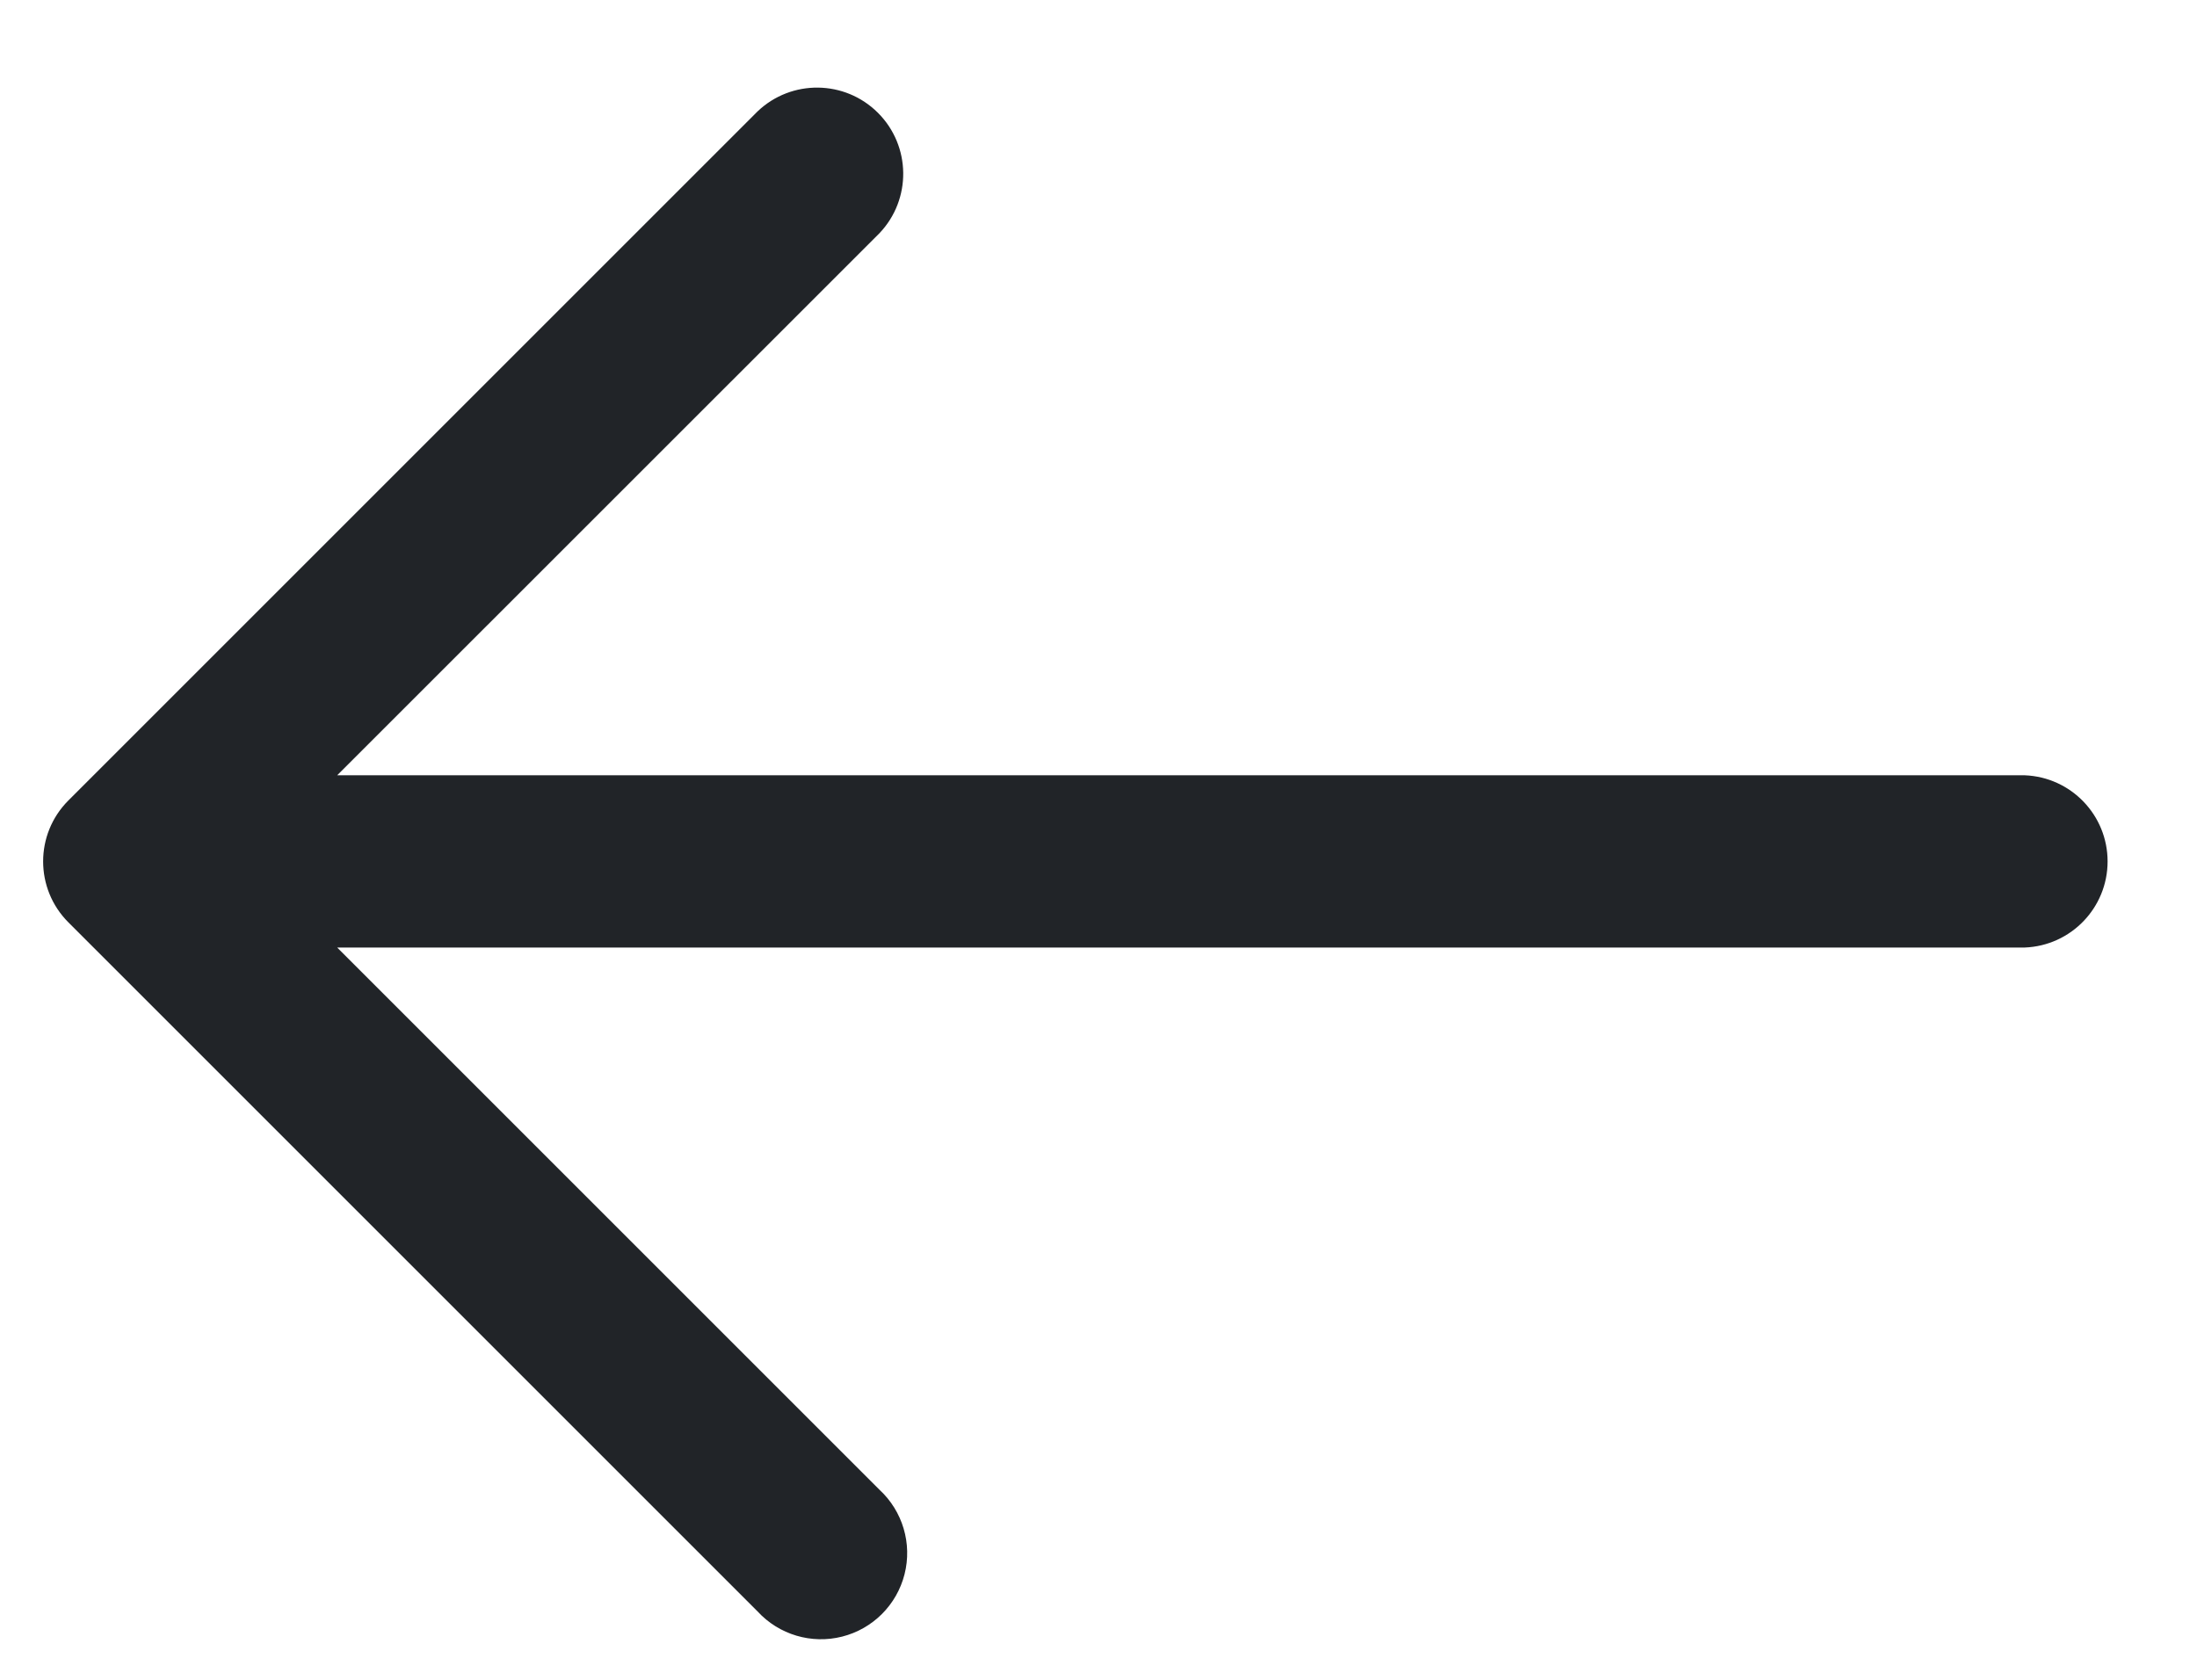
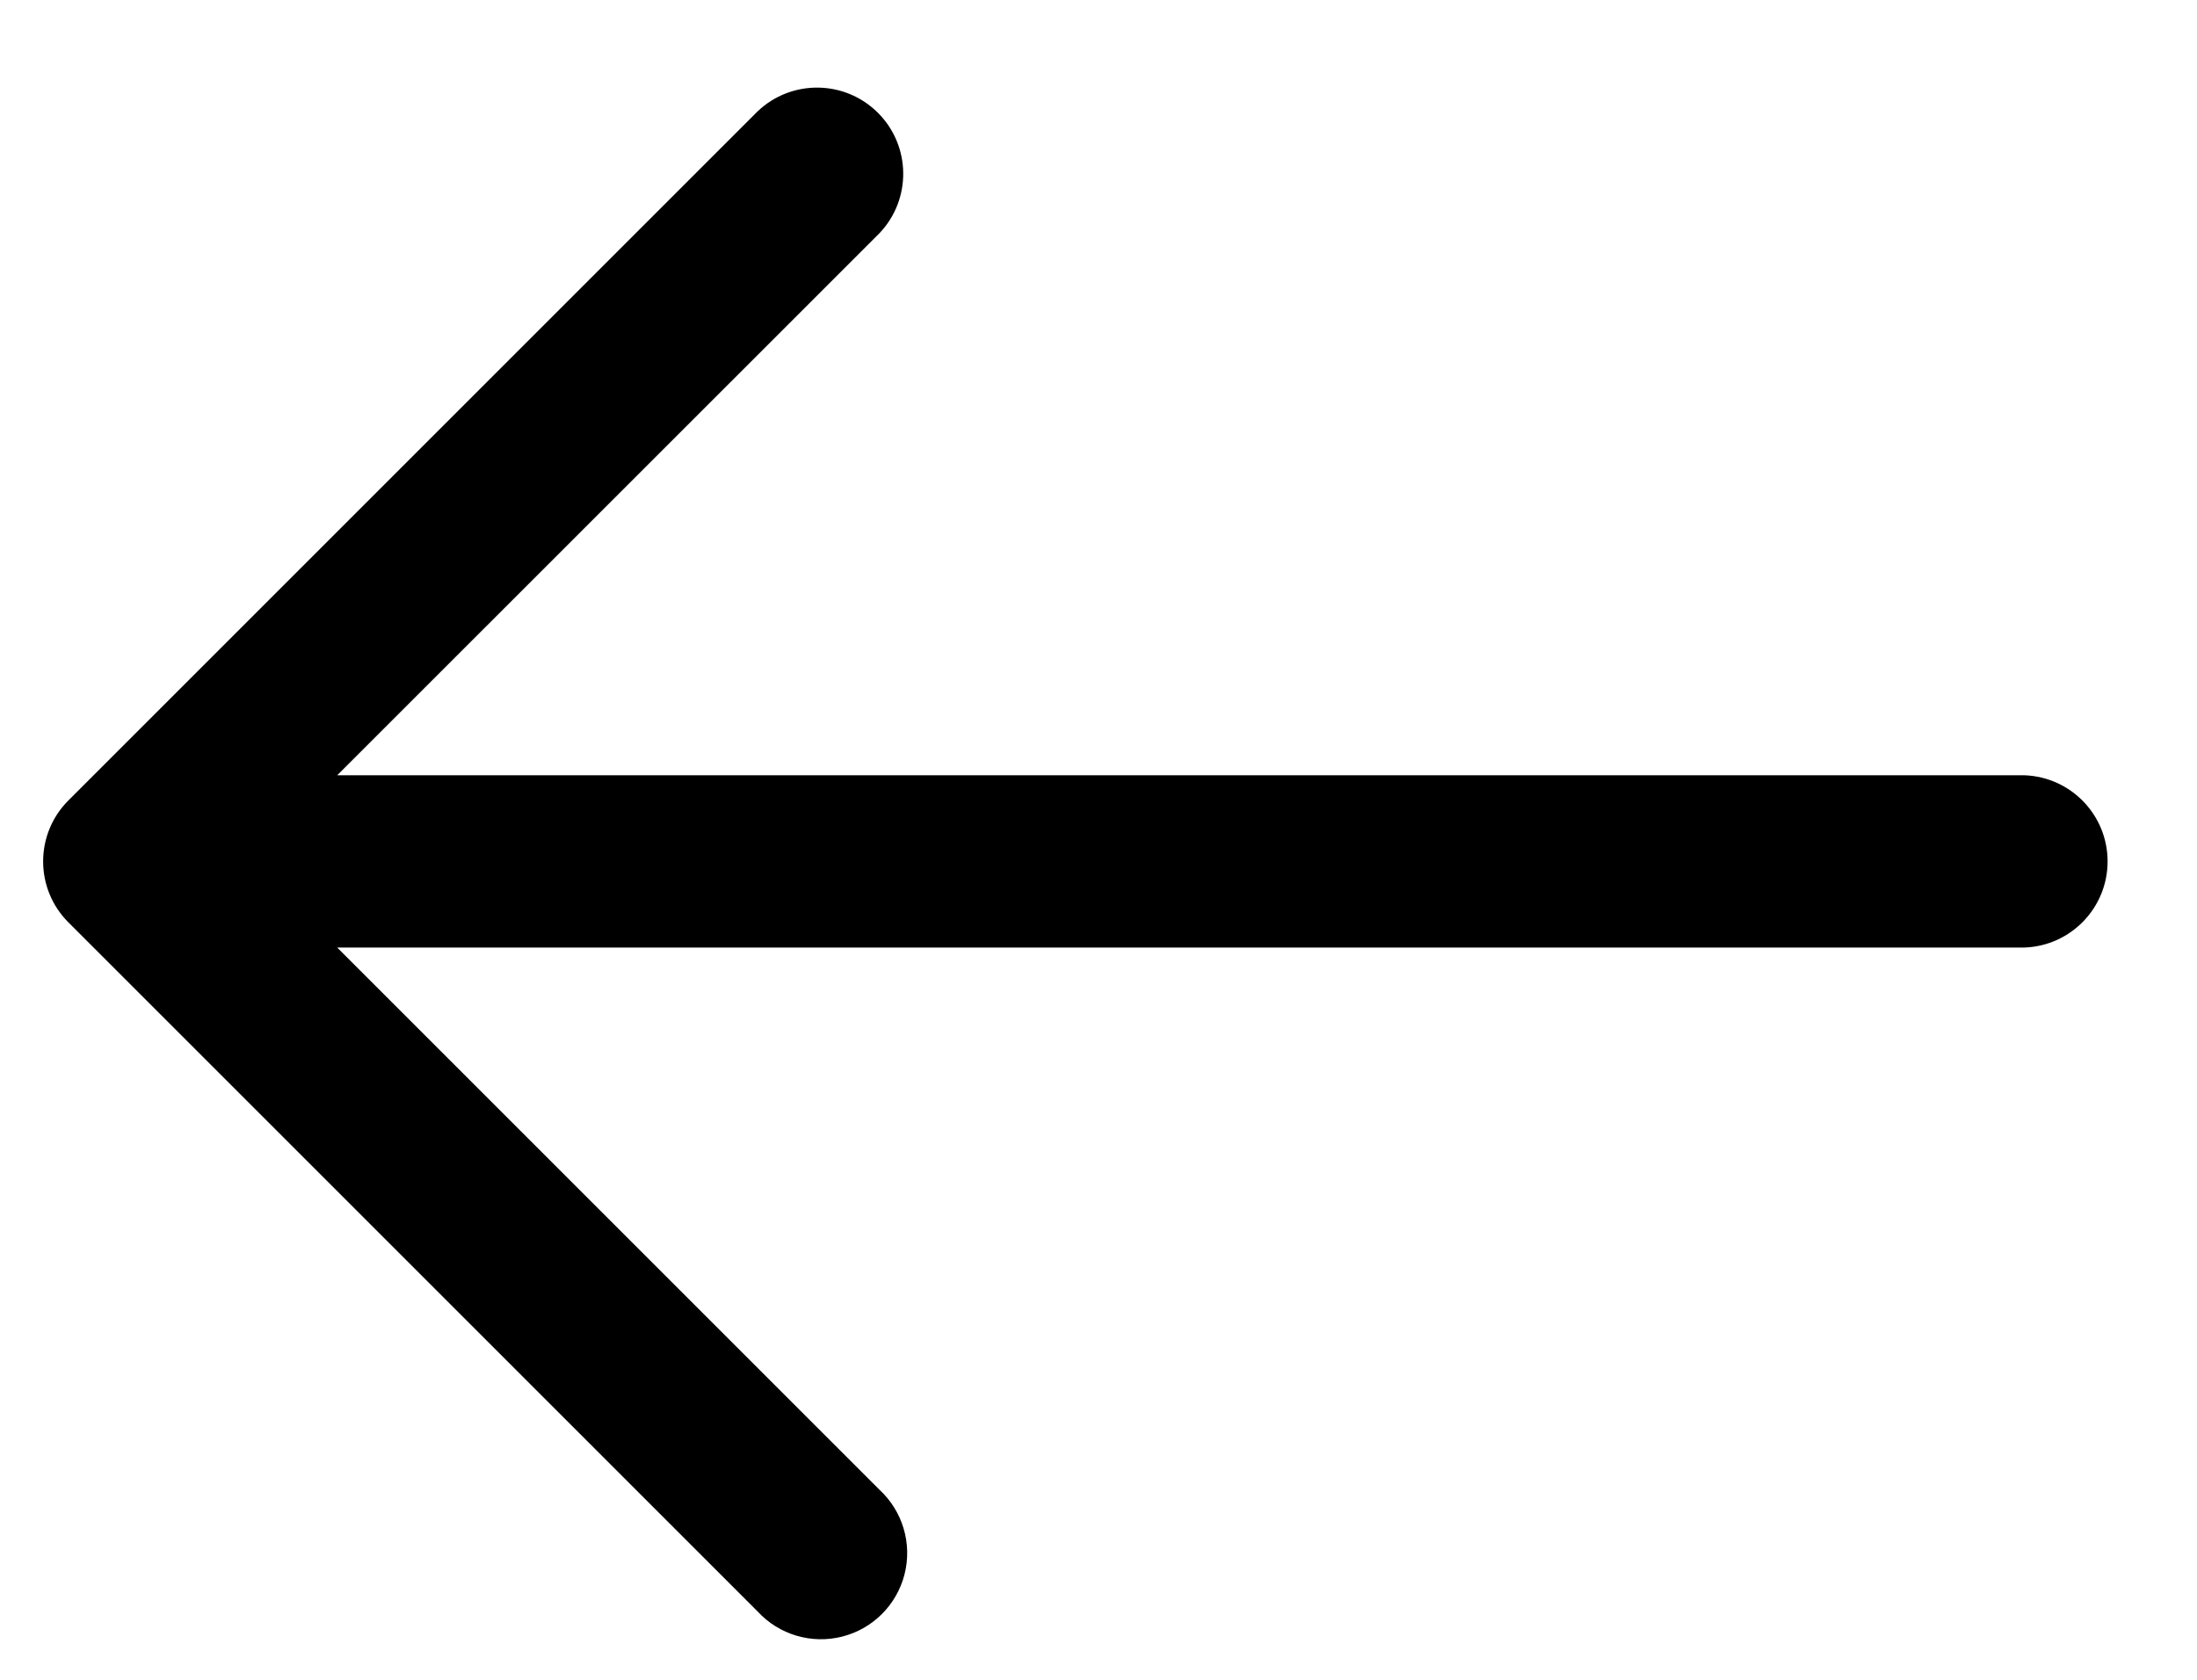
- <svg xmlns="http://www.w3.org/2000/svg" viewBox="0 0 17 13">
-   <path d="M2.61 6h13.057a.667.667 0 0 1 0 1.333H2.609l4.196 4.196a.667.667 0 1 1-.943.942L.529 7.138a.667.667 0 0 1 0-.943L5.862.862a.667.667 0 0 1 .943.943L2.609 6z" fill="#212428" fill-rule="evenodd" />
+ <svg xmlns="http://www.w3.org/2000/svg" viewBox="0 0 17 13" fill="currentColor">
+   <path d="M2.61 6h13.057a.667.667 0 0 1 0 1.333H2.609l4.196 4.196a.667.667 0 1 1-.943.942L.529 7.138a.667.667 0 0 1 0-.943L5.862.862a.667.667 0 0 1 .943.943L2.609 6z" fill-rule="evenodd" />
</svg>
